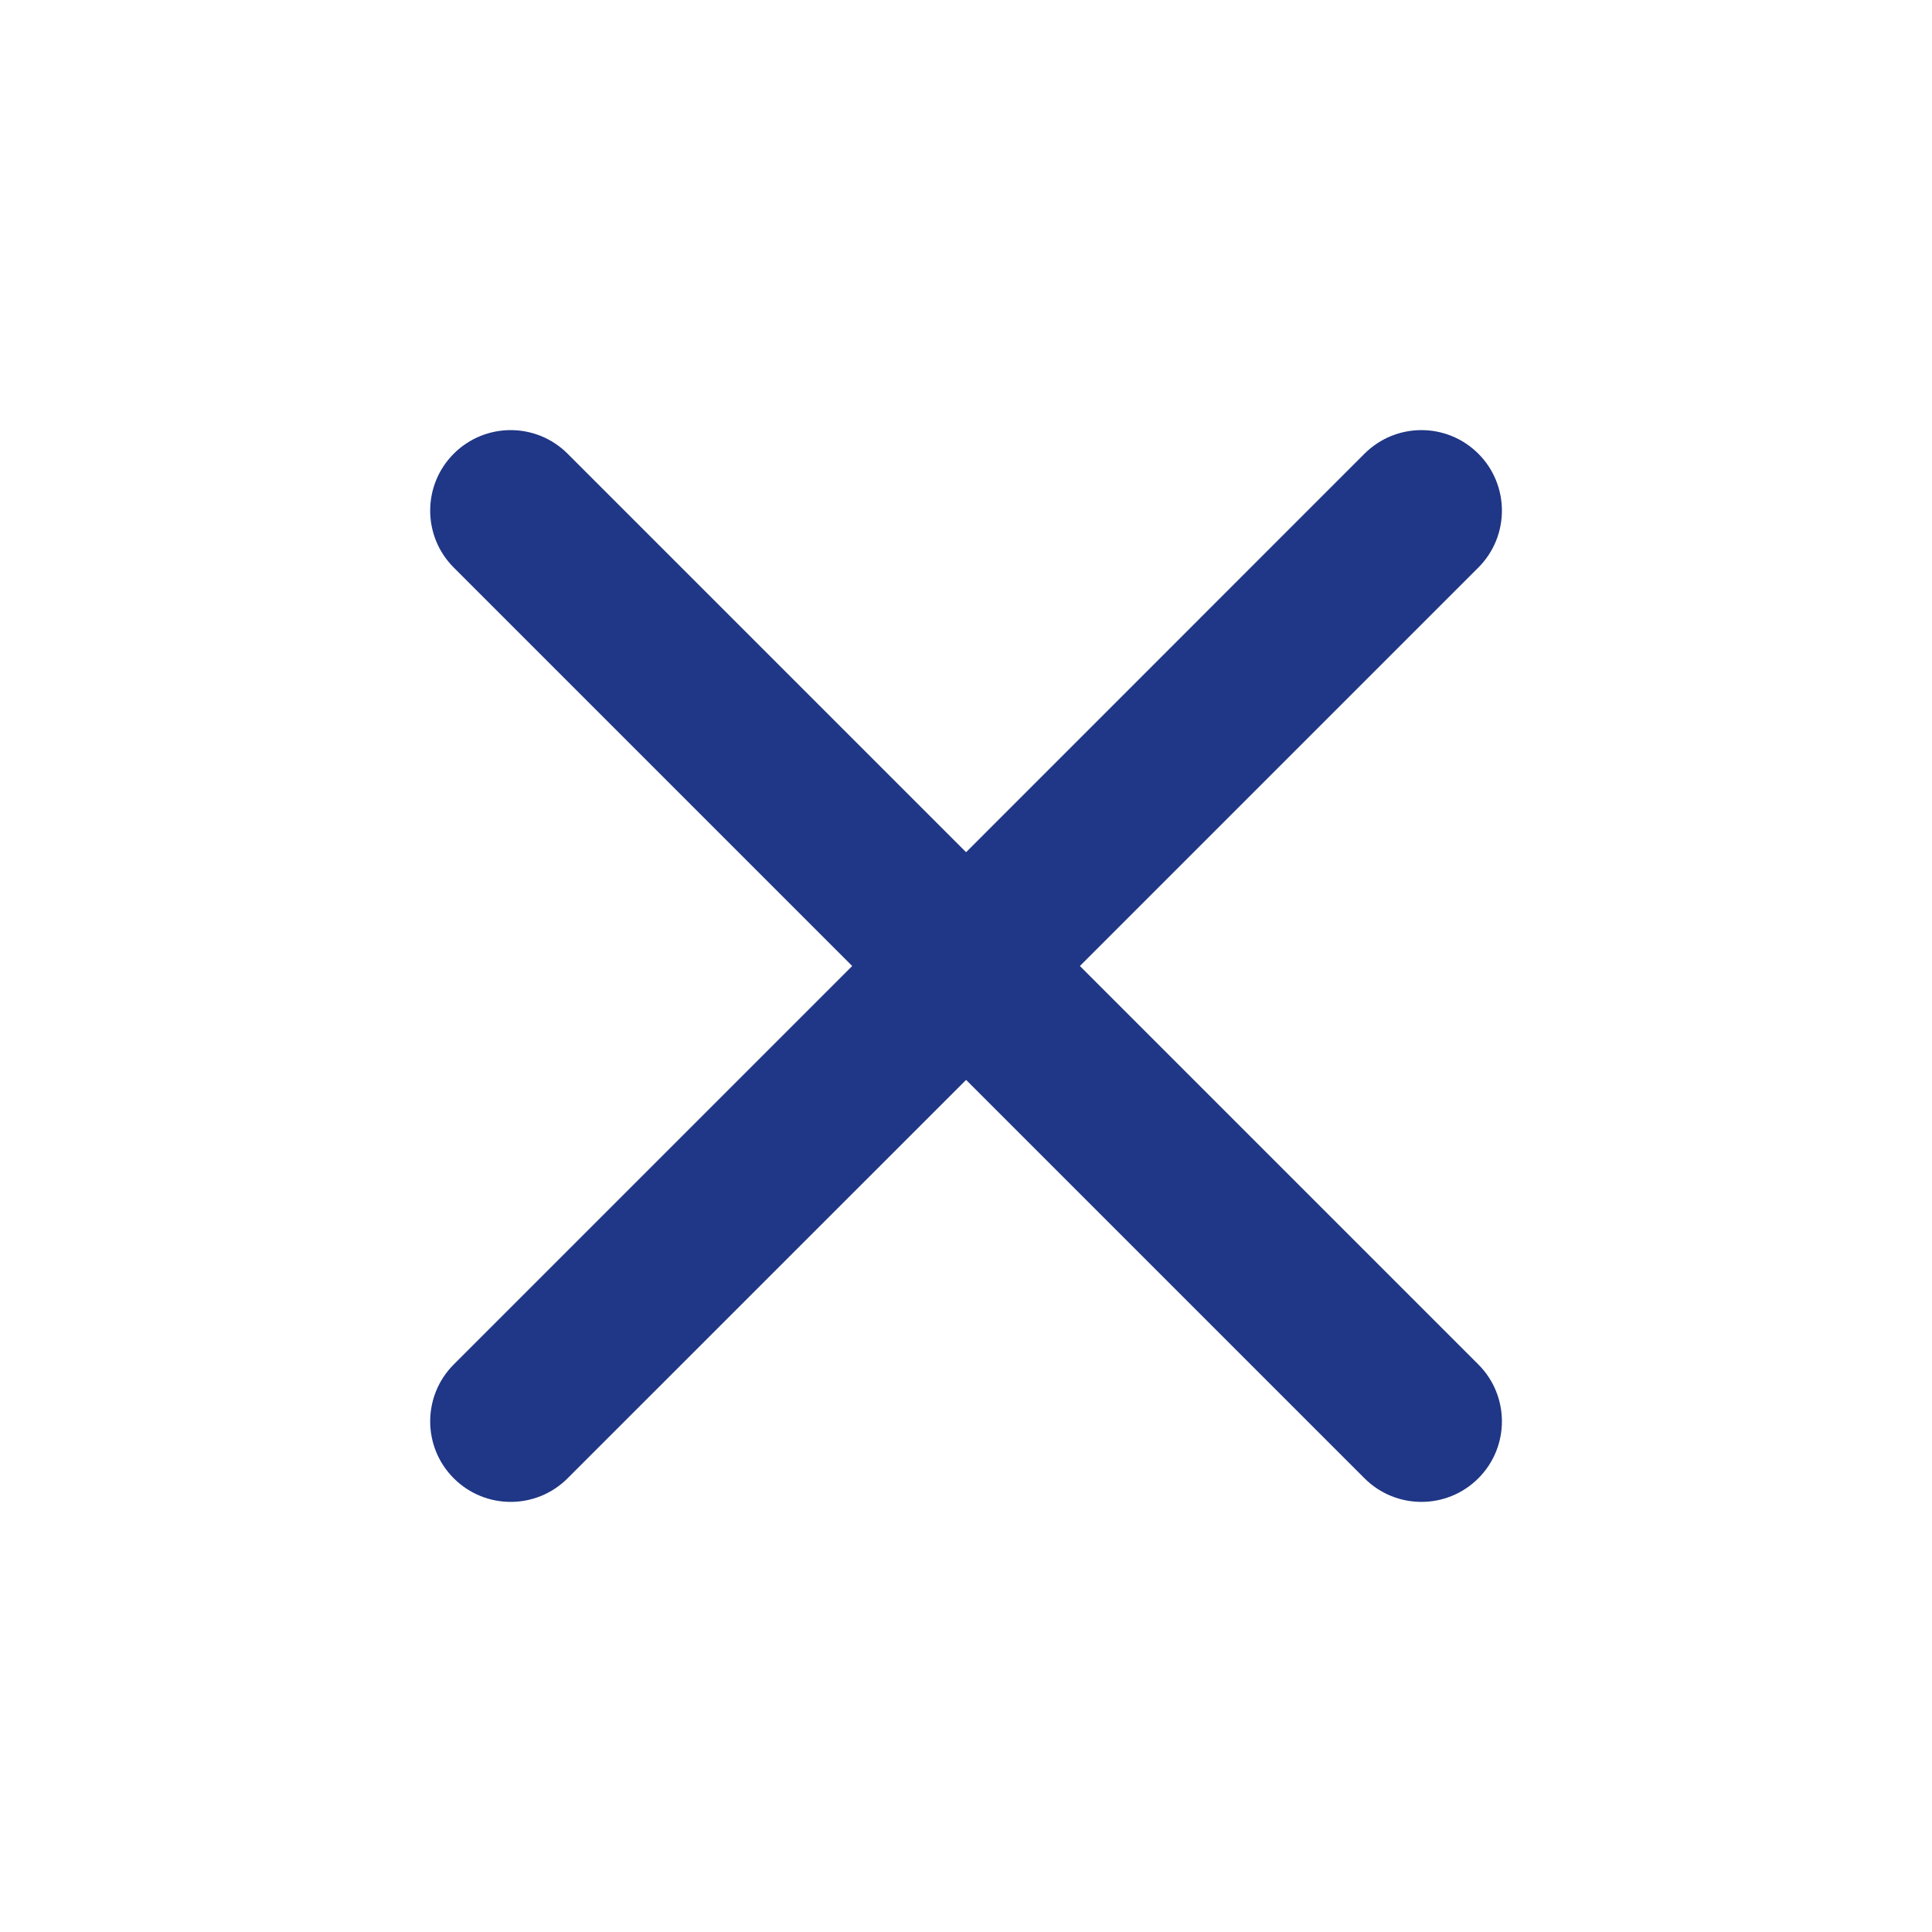
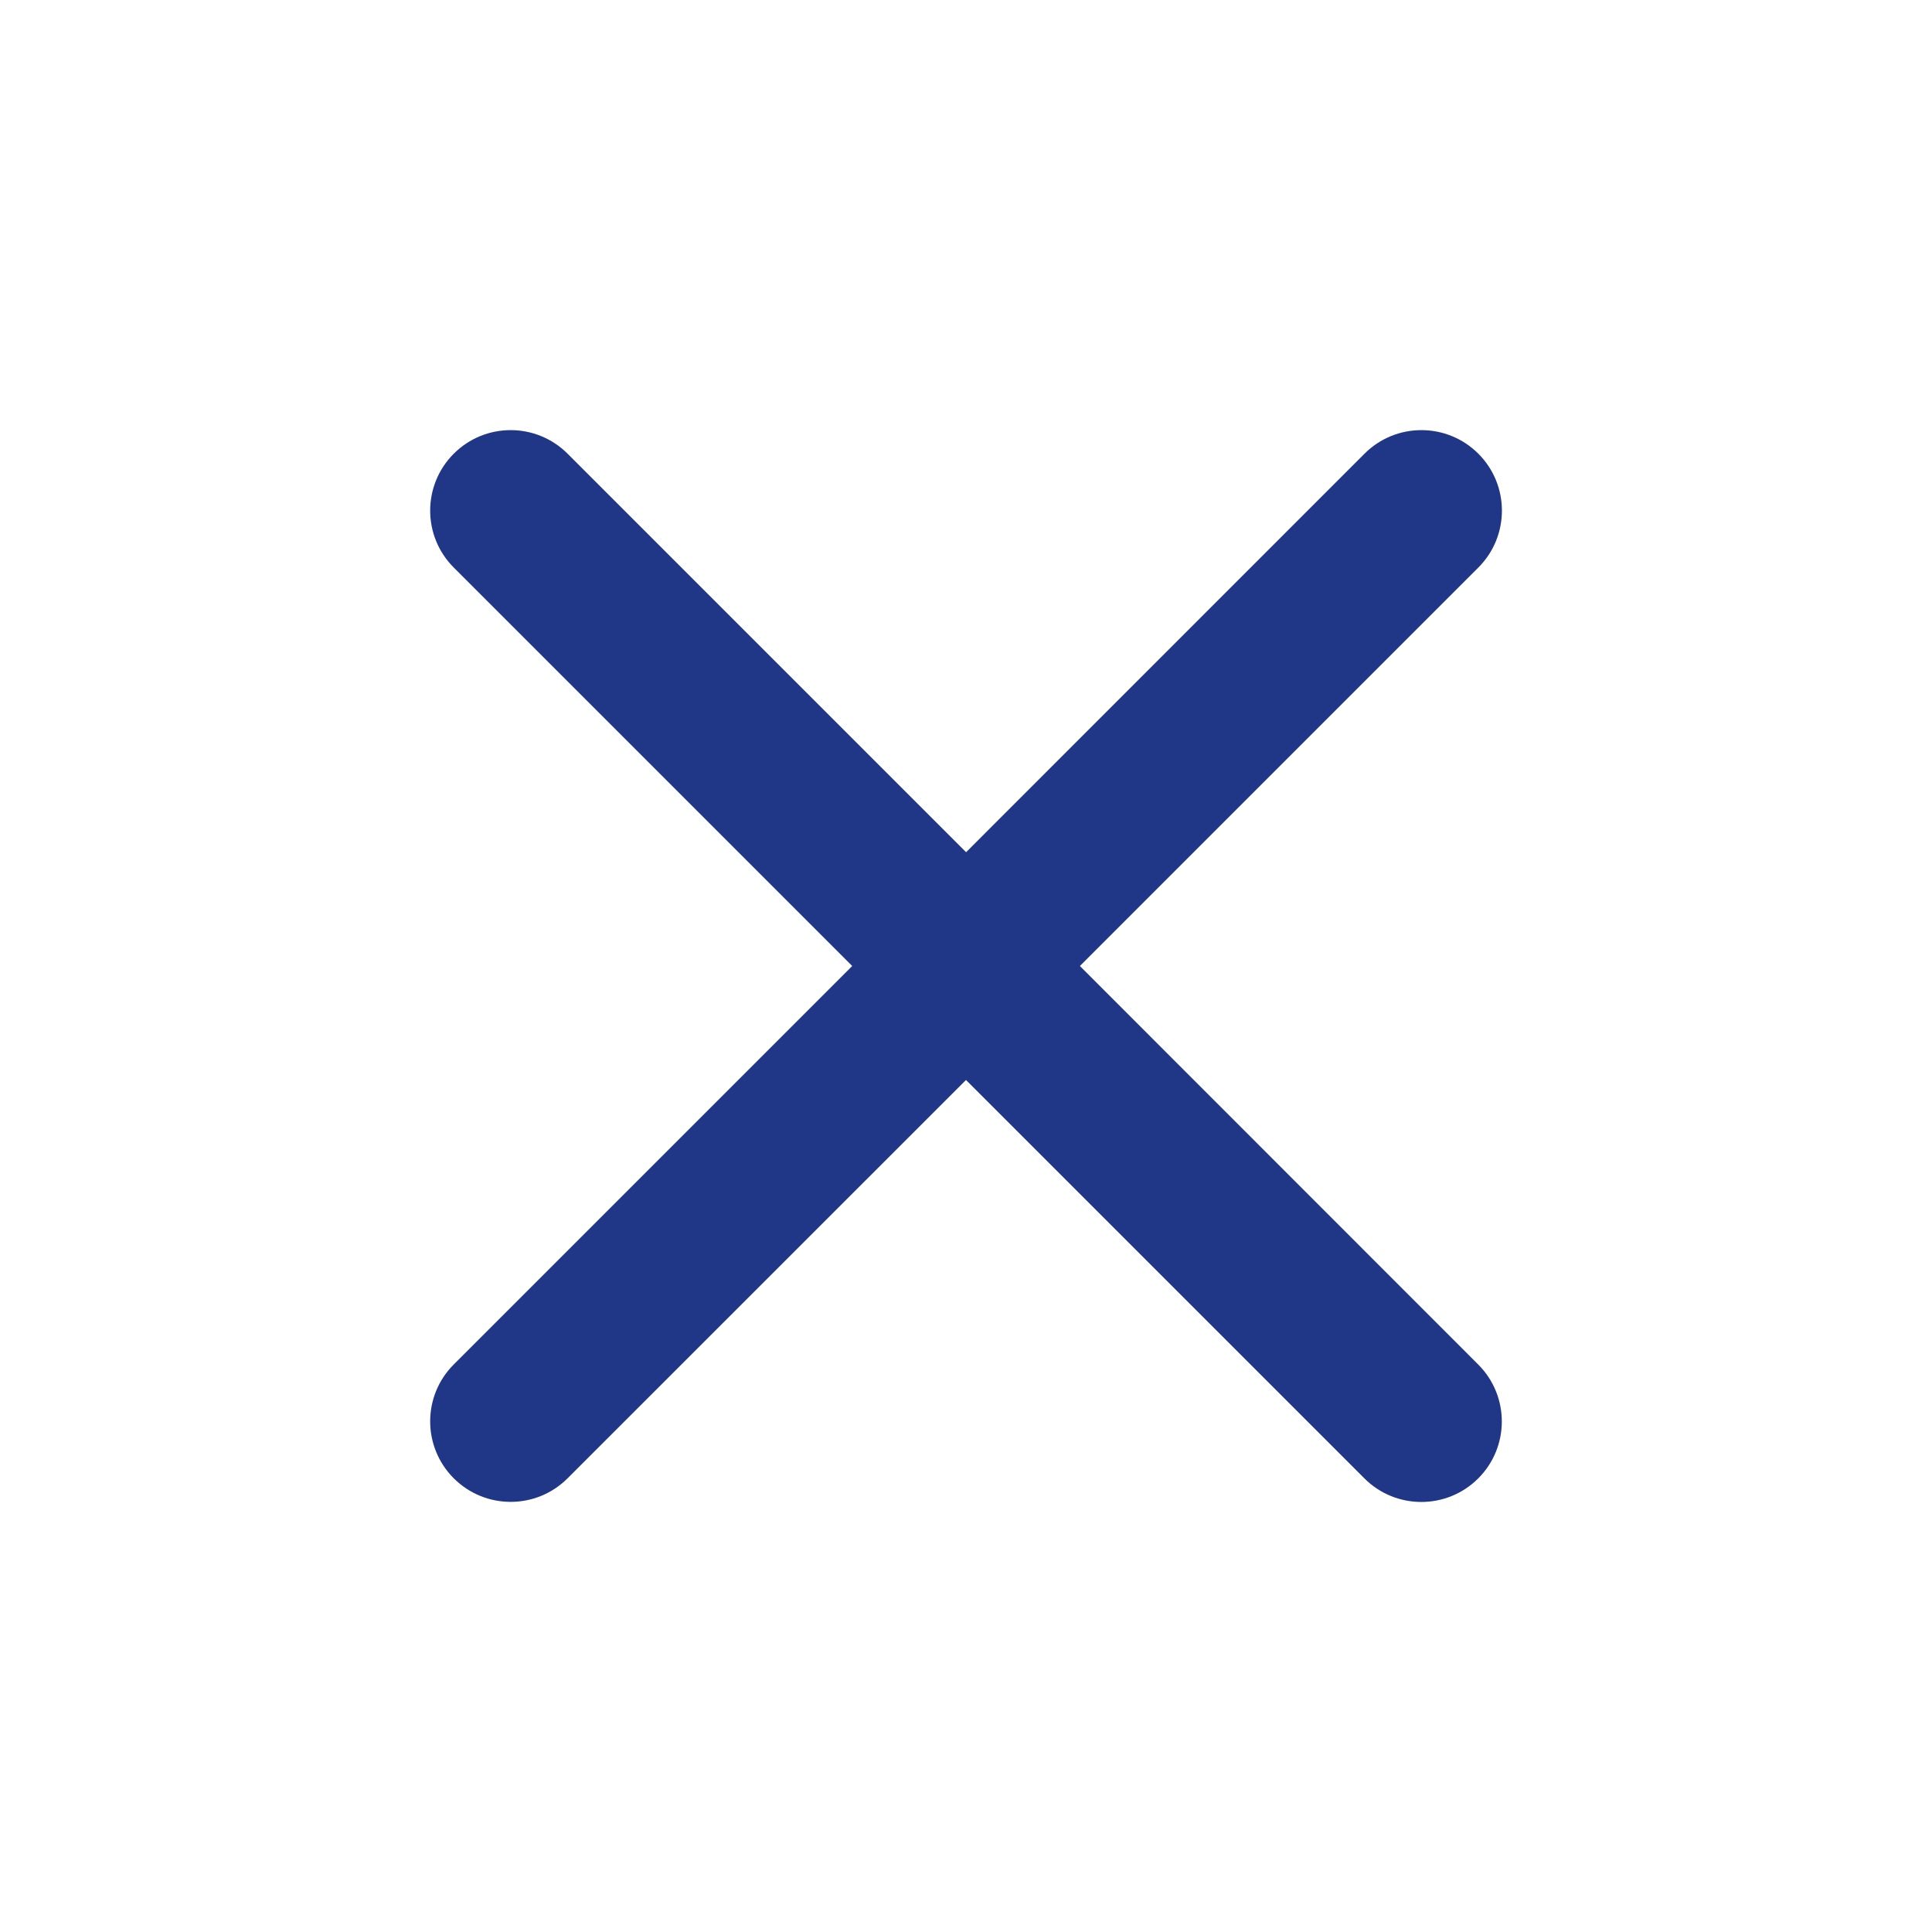
- <svg xmlns="http://www.w3.org/2000/svg" width="20" height="20" viewBox="0 0 20 20" fill="none">
-   <path d="M5.876 4.697C5.55 4.371 5.023 4.371 4.697 4.697C4.372 5.022 4.372 5.55 4.697 5.875L8.822 10L4.697 14.125C4.372 14.45 4.372 14.978 4.697 15.303C5.023 15.629 5.55 15.629 5.876 15.303L10.001 11.179L14.125 15.303C14.451 15.629 14.978 15.629 15.304 15.303C15.629 14.978 15.629 14.45 15.304 14.125L11.179 10L15.304 5.875C15.629 5.55 15.629 5.022 15.304 4.697C14.978 4.371 14.451 4.371 14.125 4.697L10.001 8.822L5.876 4.697Z" fill="#203686" />
+ <svg xmlns="http://www.w3.org/2000/svg" width="20" height="20" fill="none">
+   <path d="M5.876 4.697a.833.833 0 10-1.179 1.178L8.822 10l-4.125 4.125a.833.833 0 001.179 1.178L10 11.18l4.124 4.124a.833.833 0 101.179-1.178L11.179 10l4.125-4.125a.833.833 0 00-1.179-1.178l-4.124 4.125-4.125-4.125z" fill="#203686" />
</svg>
